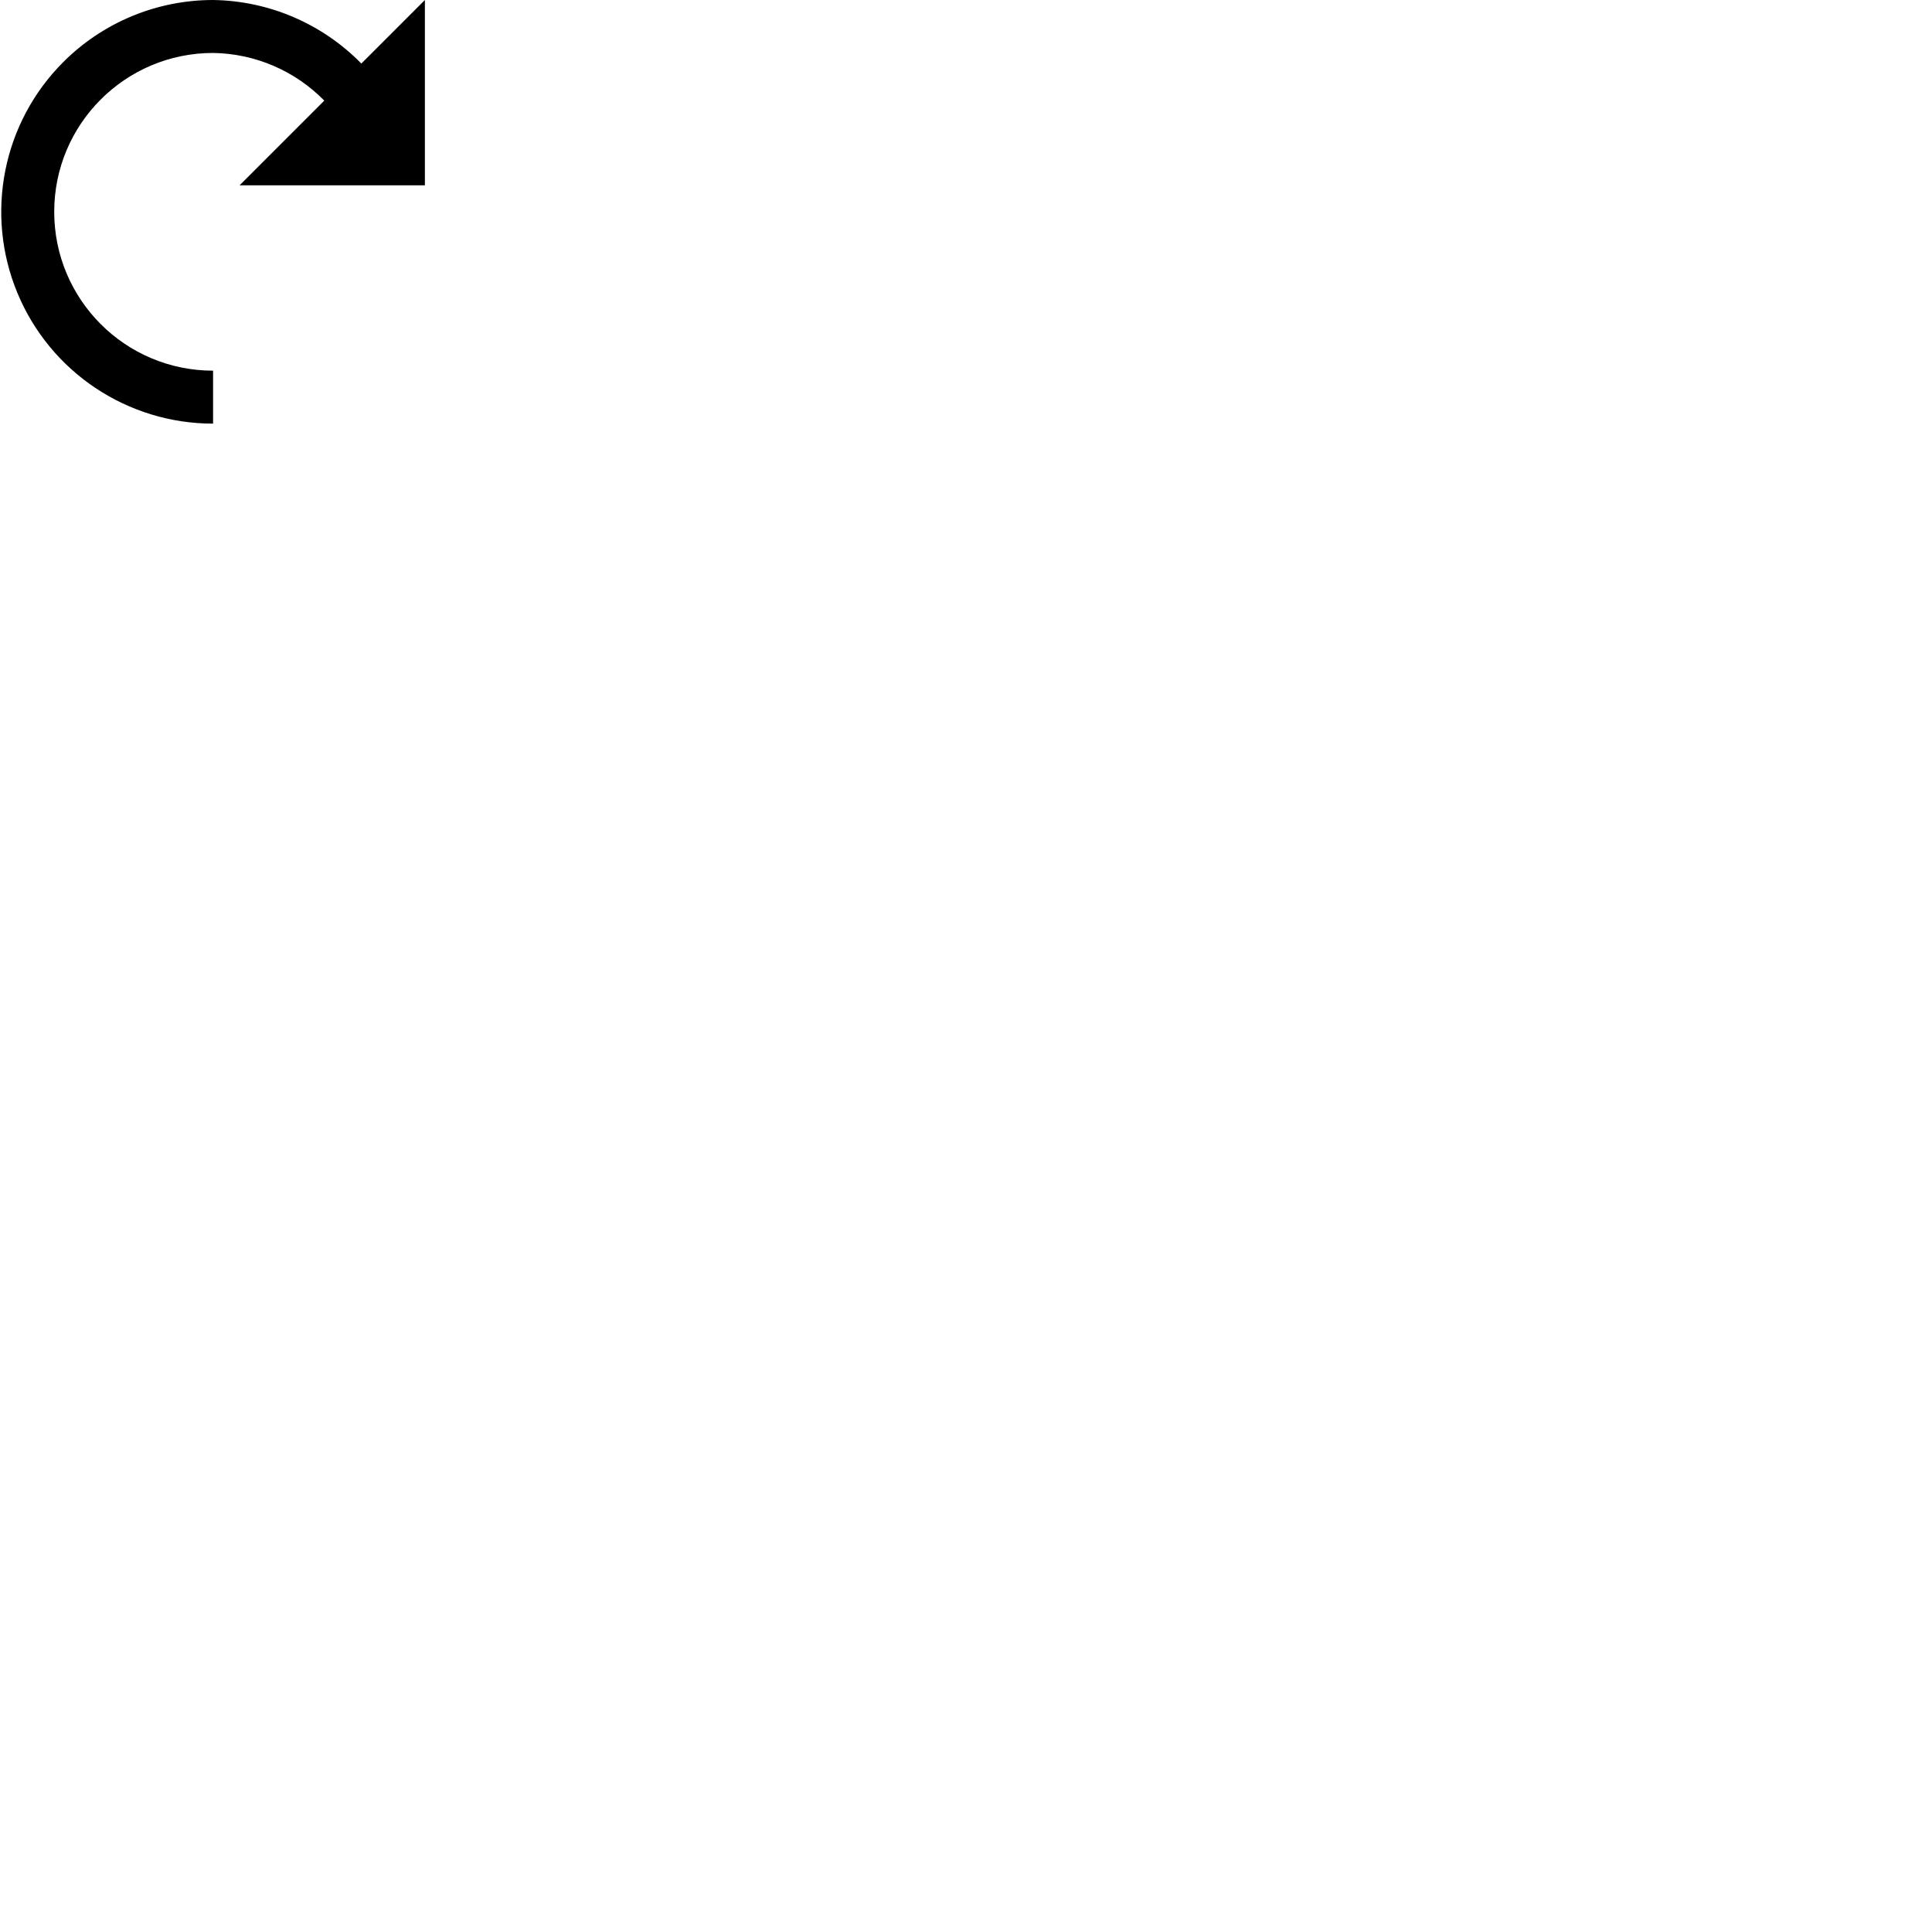
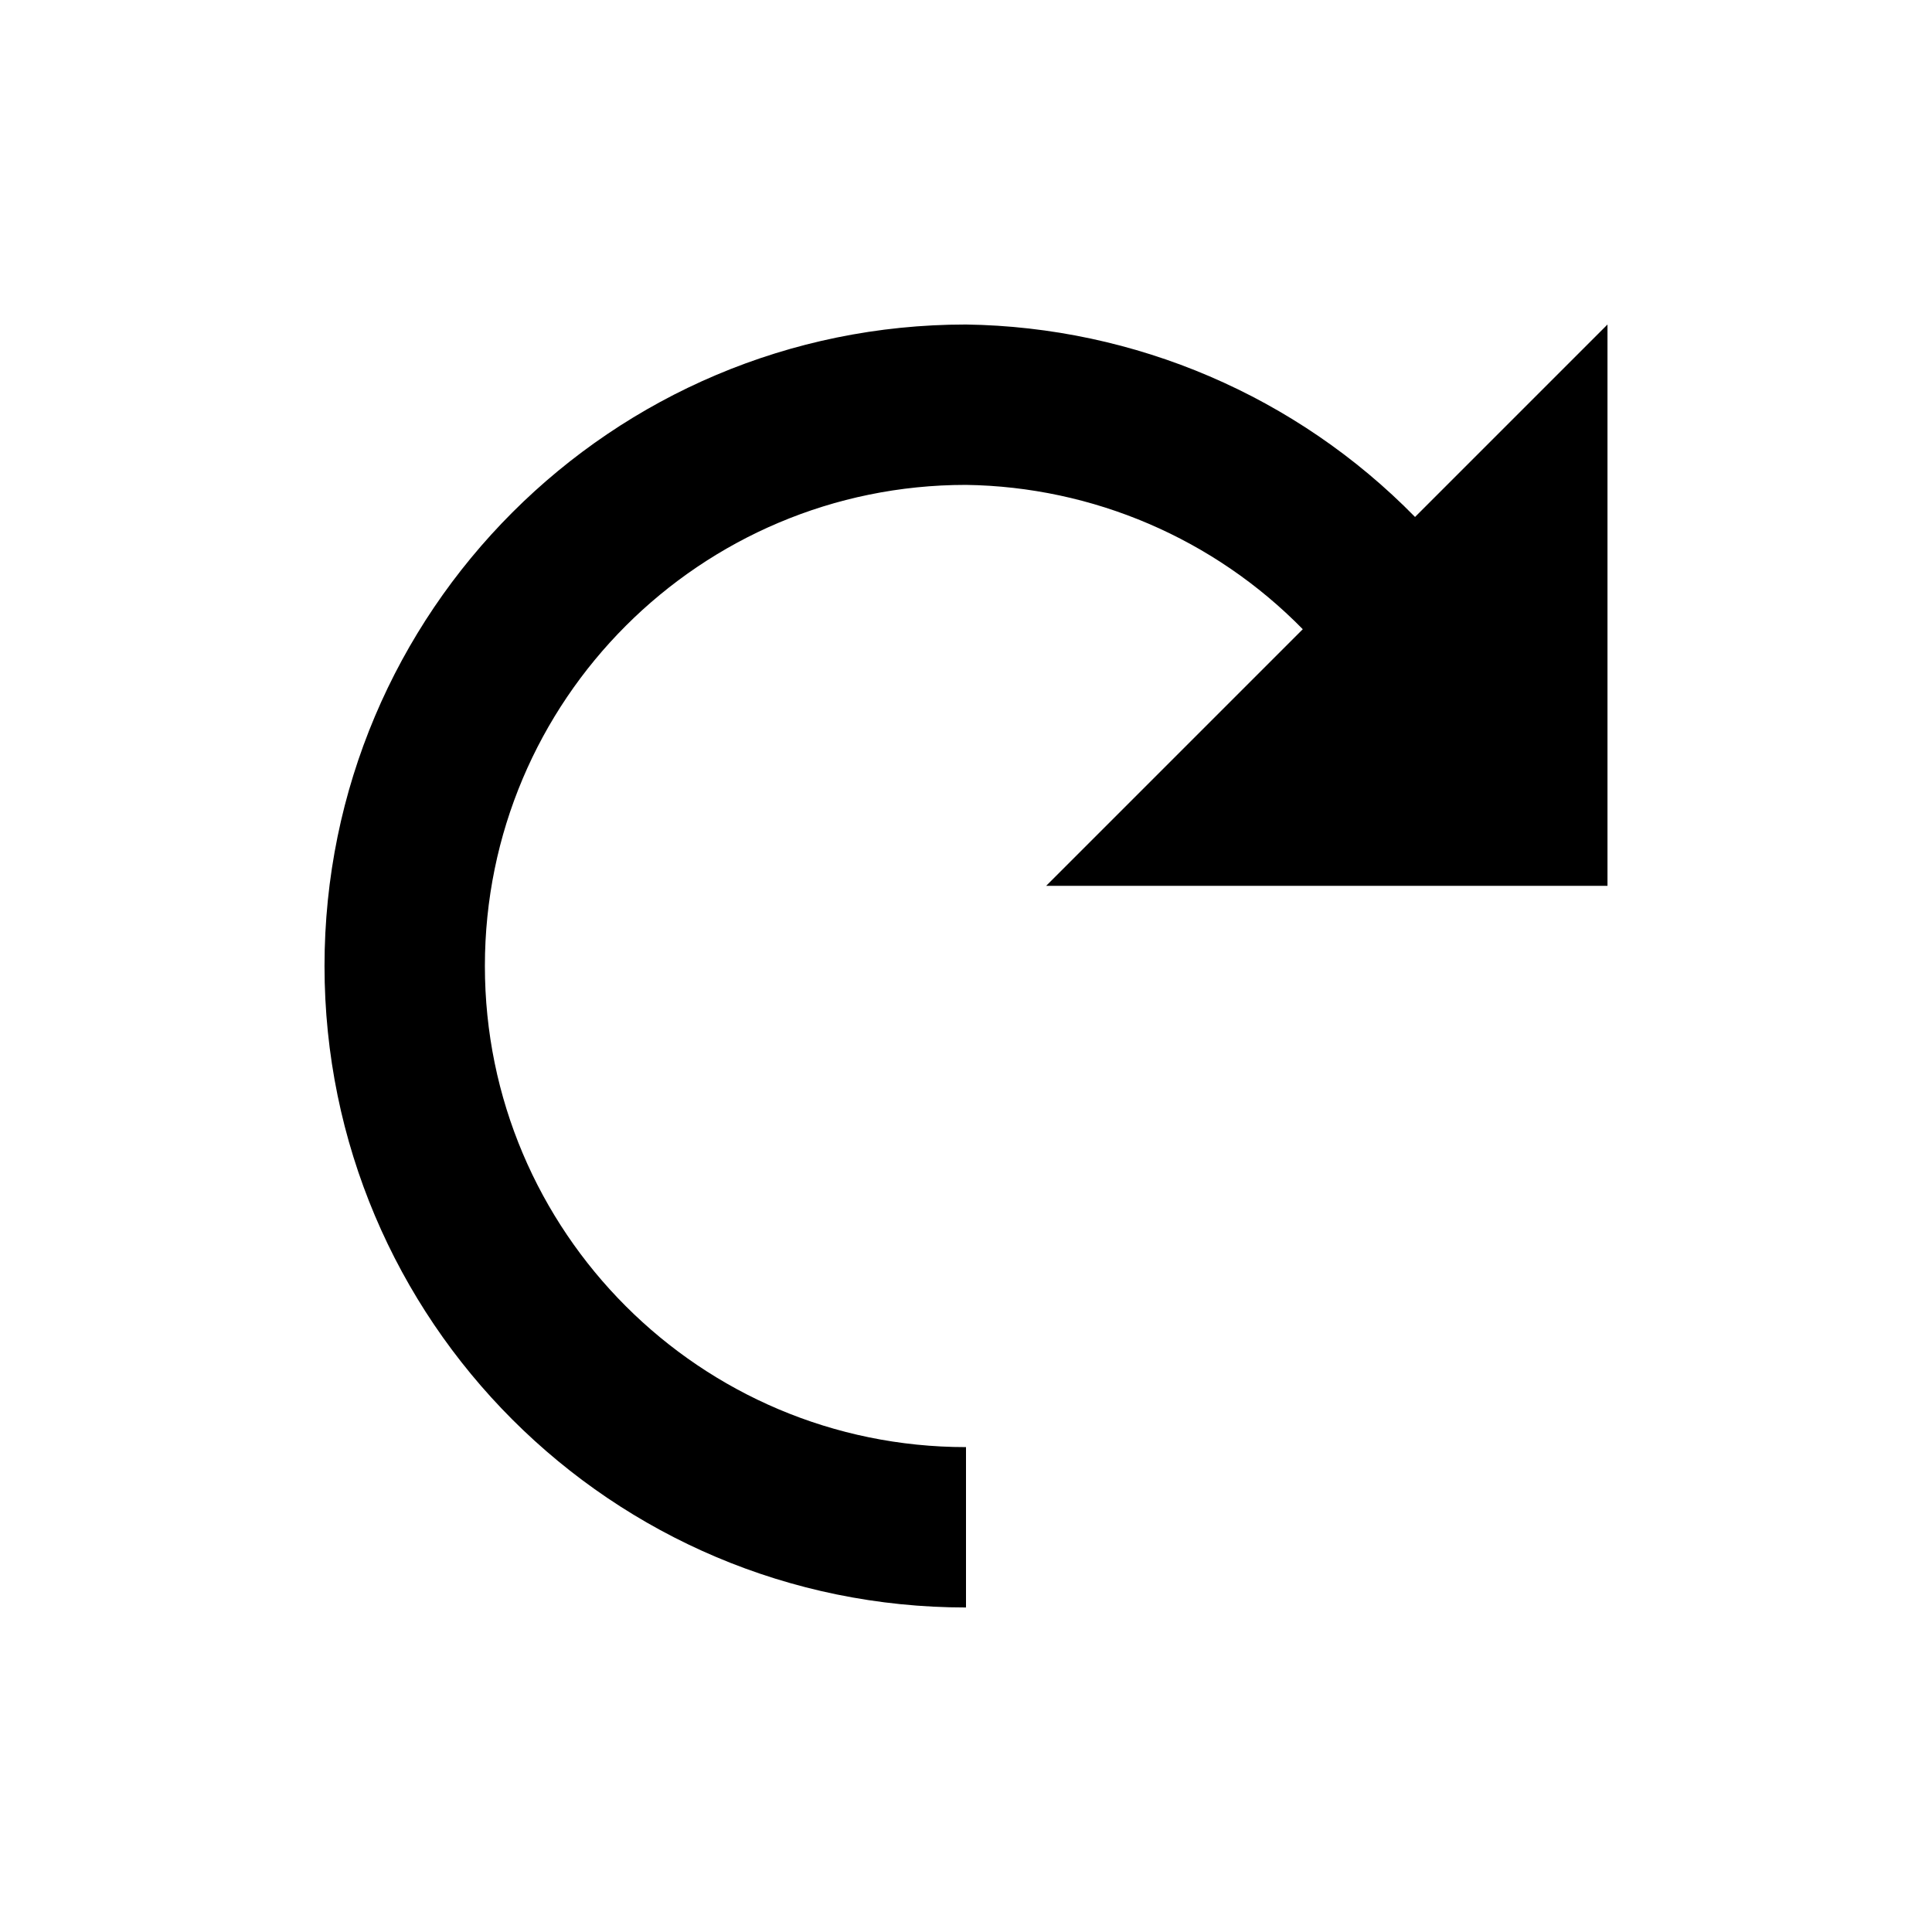
<svg xmlns="http://www.w3.org/2000/svg" width="512" height="512" viewBox="0 0 512 512">
-   <path fill-rule="evenodd" d="M56.467 0A56.134 56.134 0 0195.76 16.84L112.6 0v49.117H63.483l22.454-22.454a42.1 42.1 0 00-29.47-12.63 42.1 42.1 0 000 84.2v14.034a56.132 56.132 0 01-39.693-95.826A56.133 56.133 0 0156.467 0z" clip-rule="evenodd" />
+   <path fill-rule="evenodd" d="M256 86a170.001 170.001 0 01119 51l51-51v148.75H277.25l68-68A127.498 127.498 0 00256 128.5a127.5 127.5 0 000 255V426a170 170 0 010-340z" clip-rule="evenodd" />
</svg>
